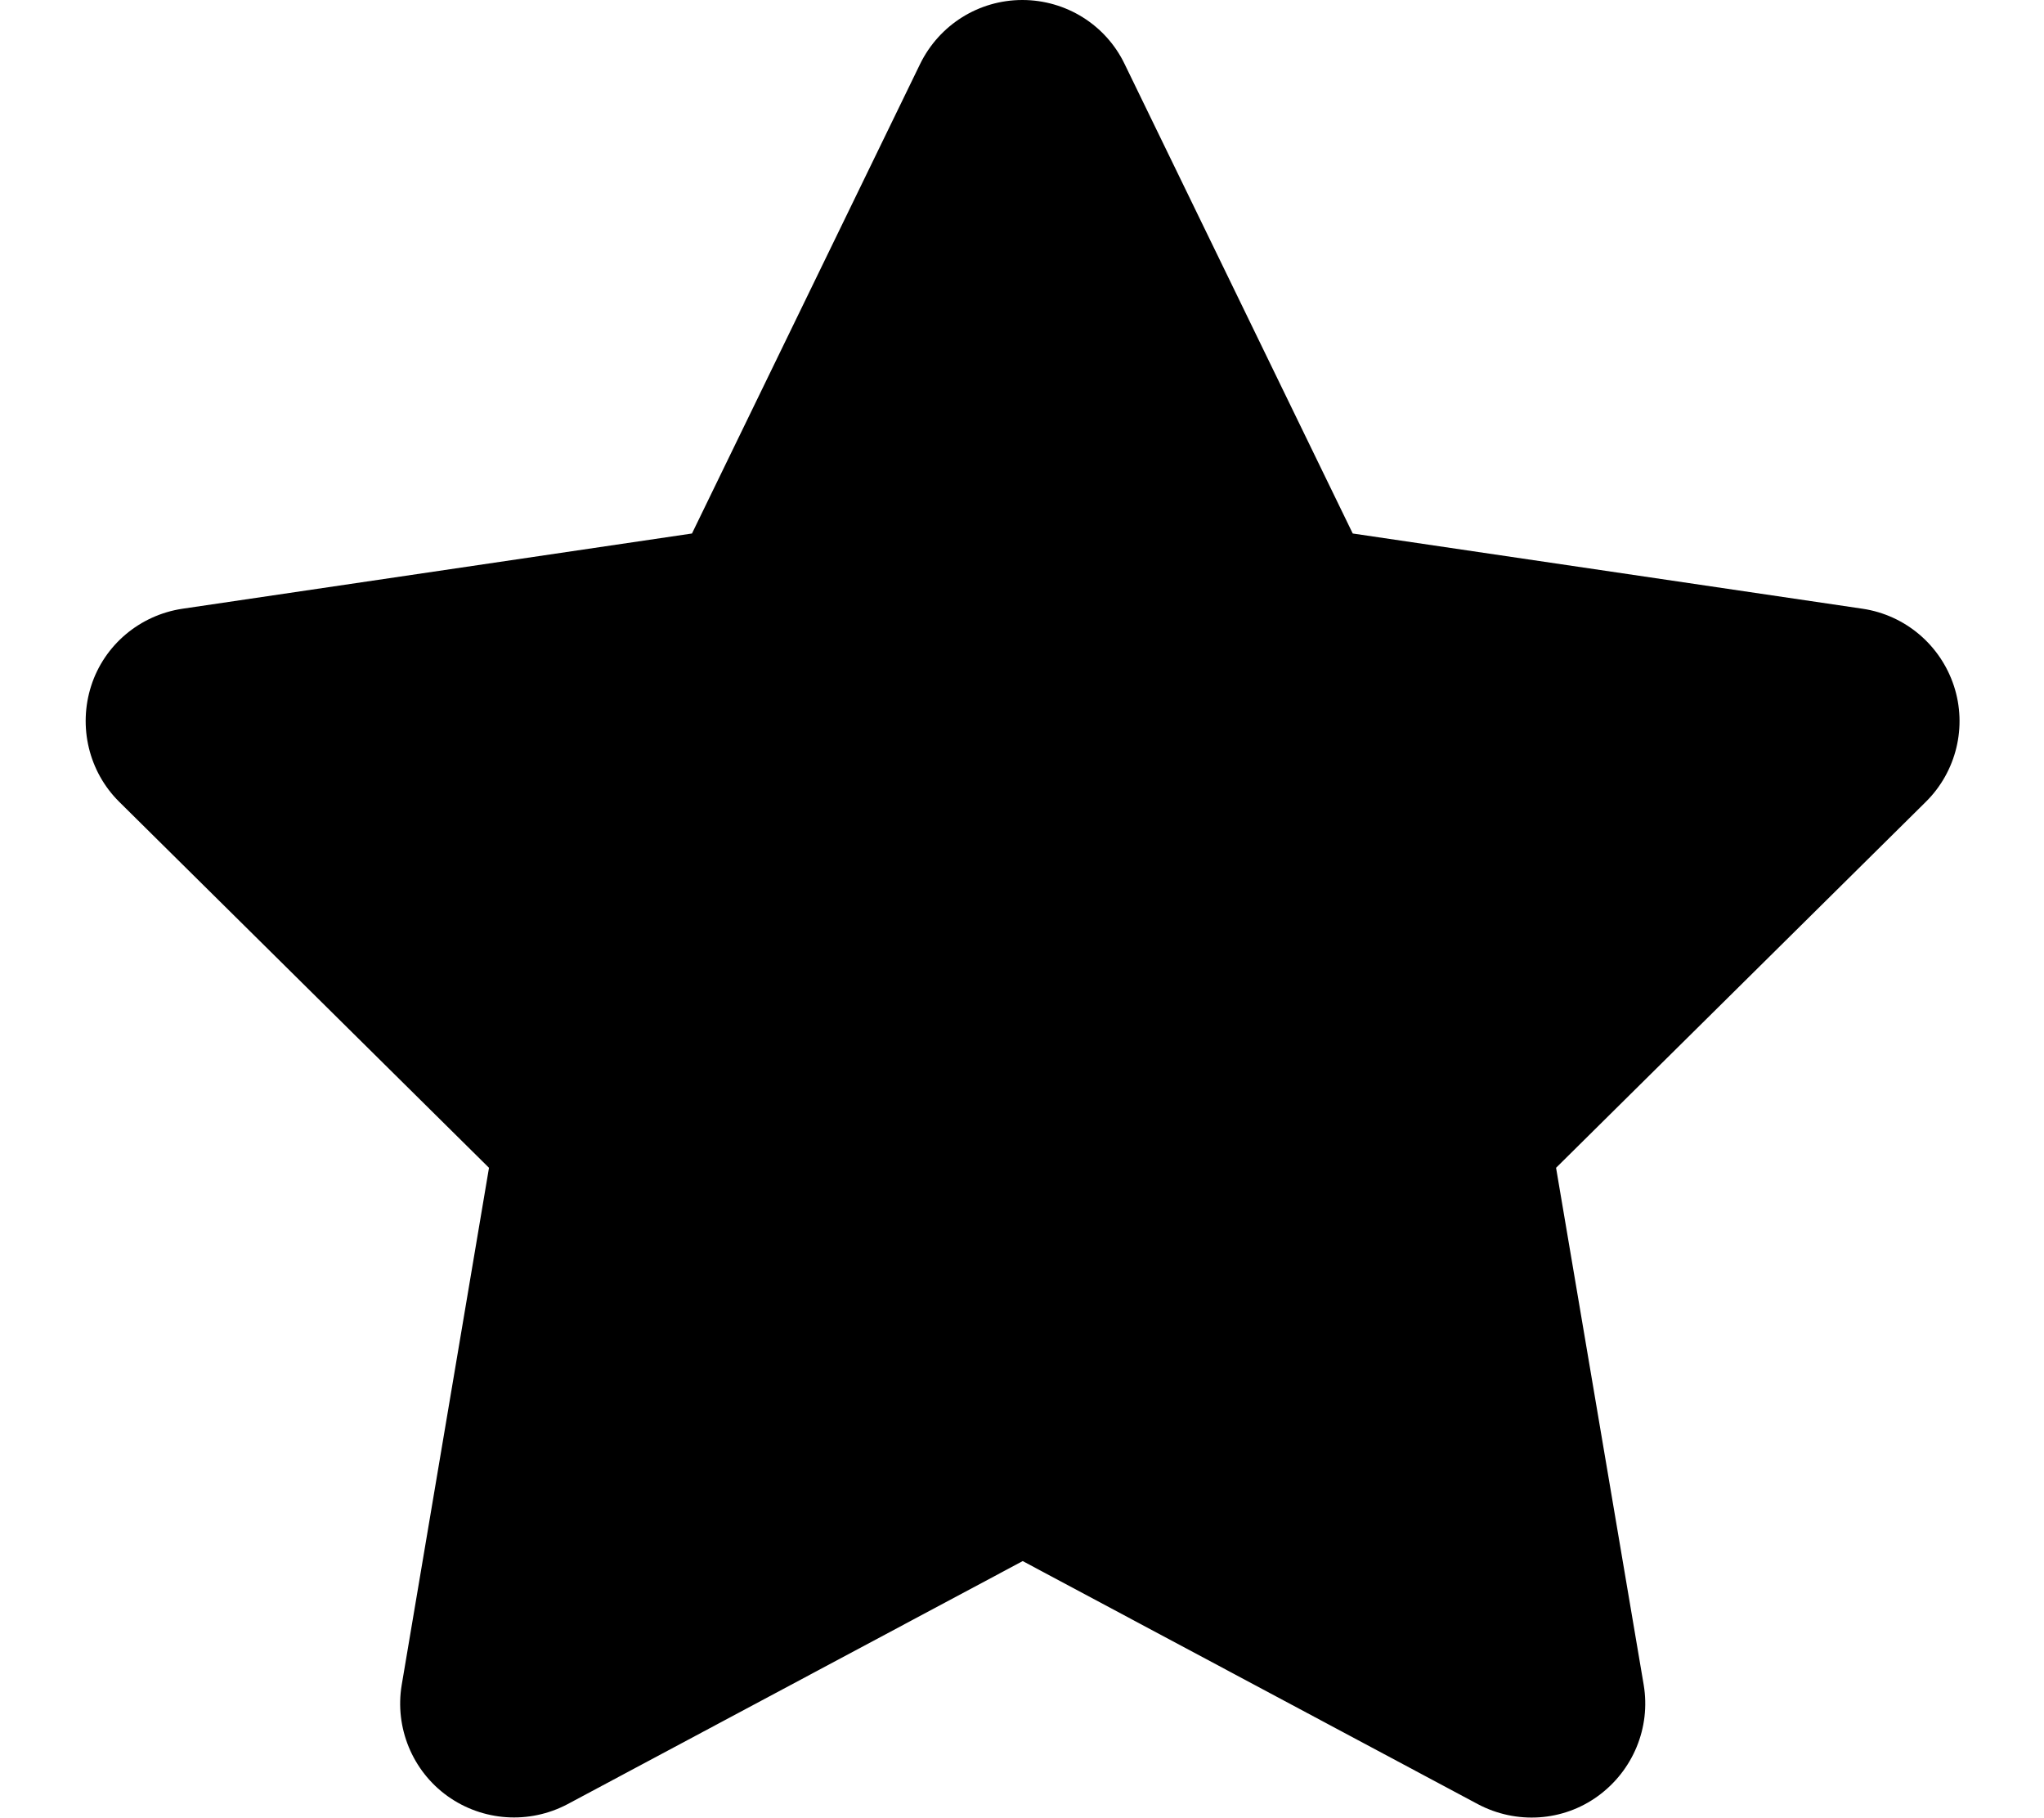
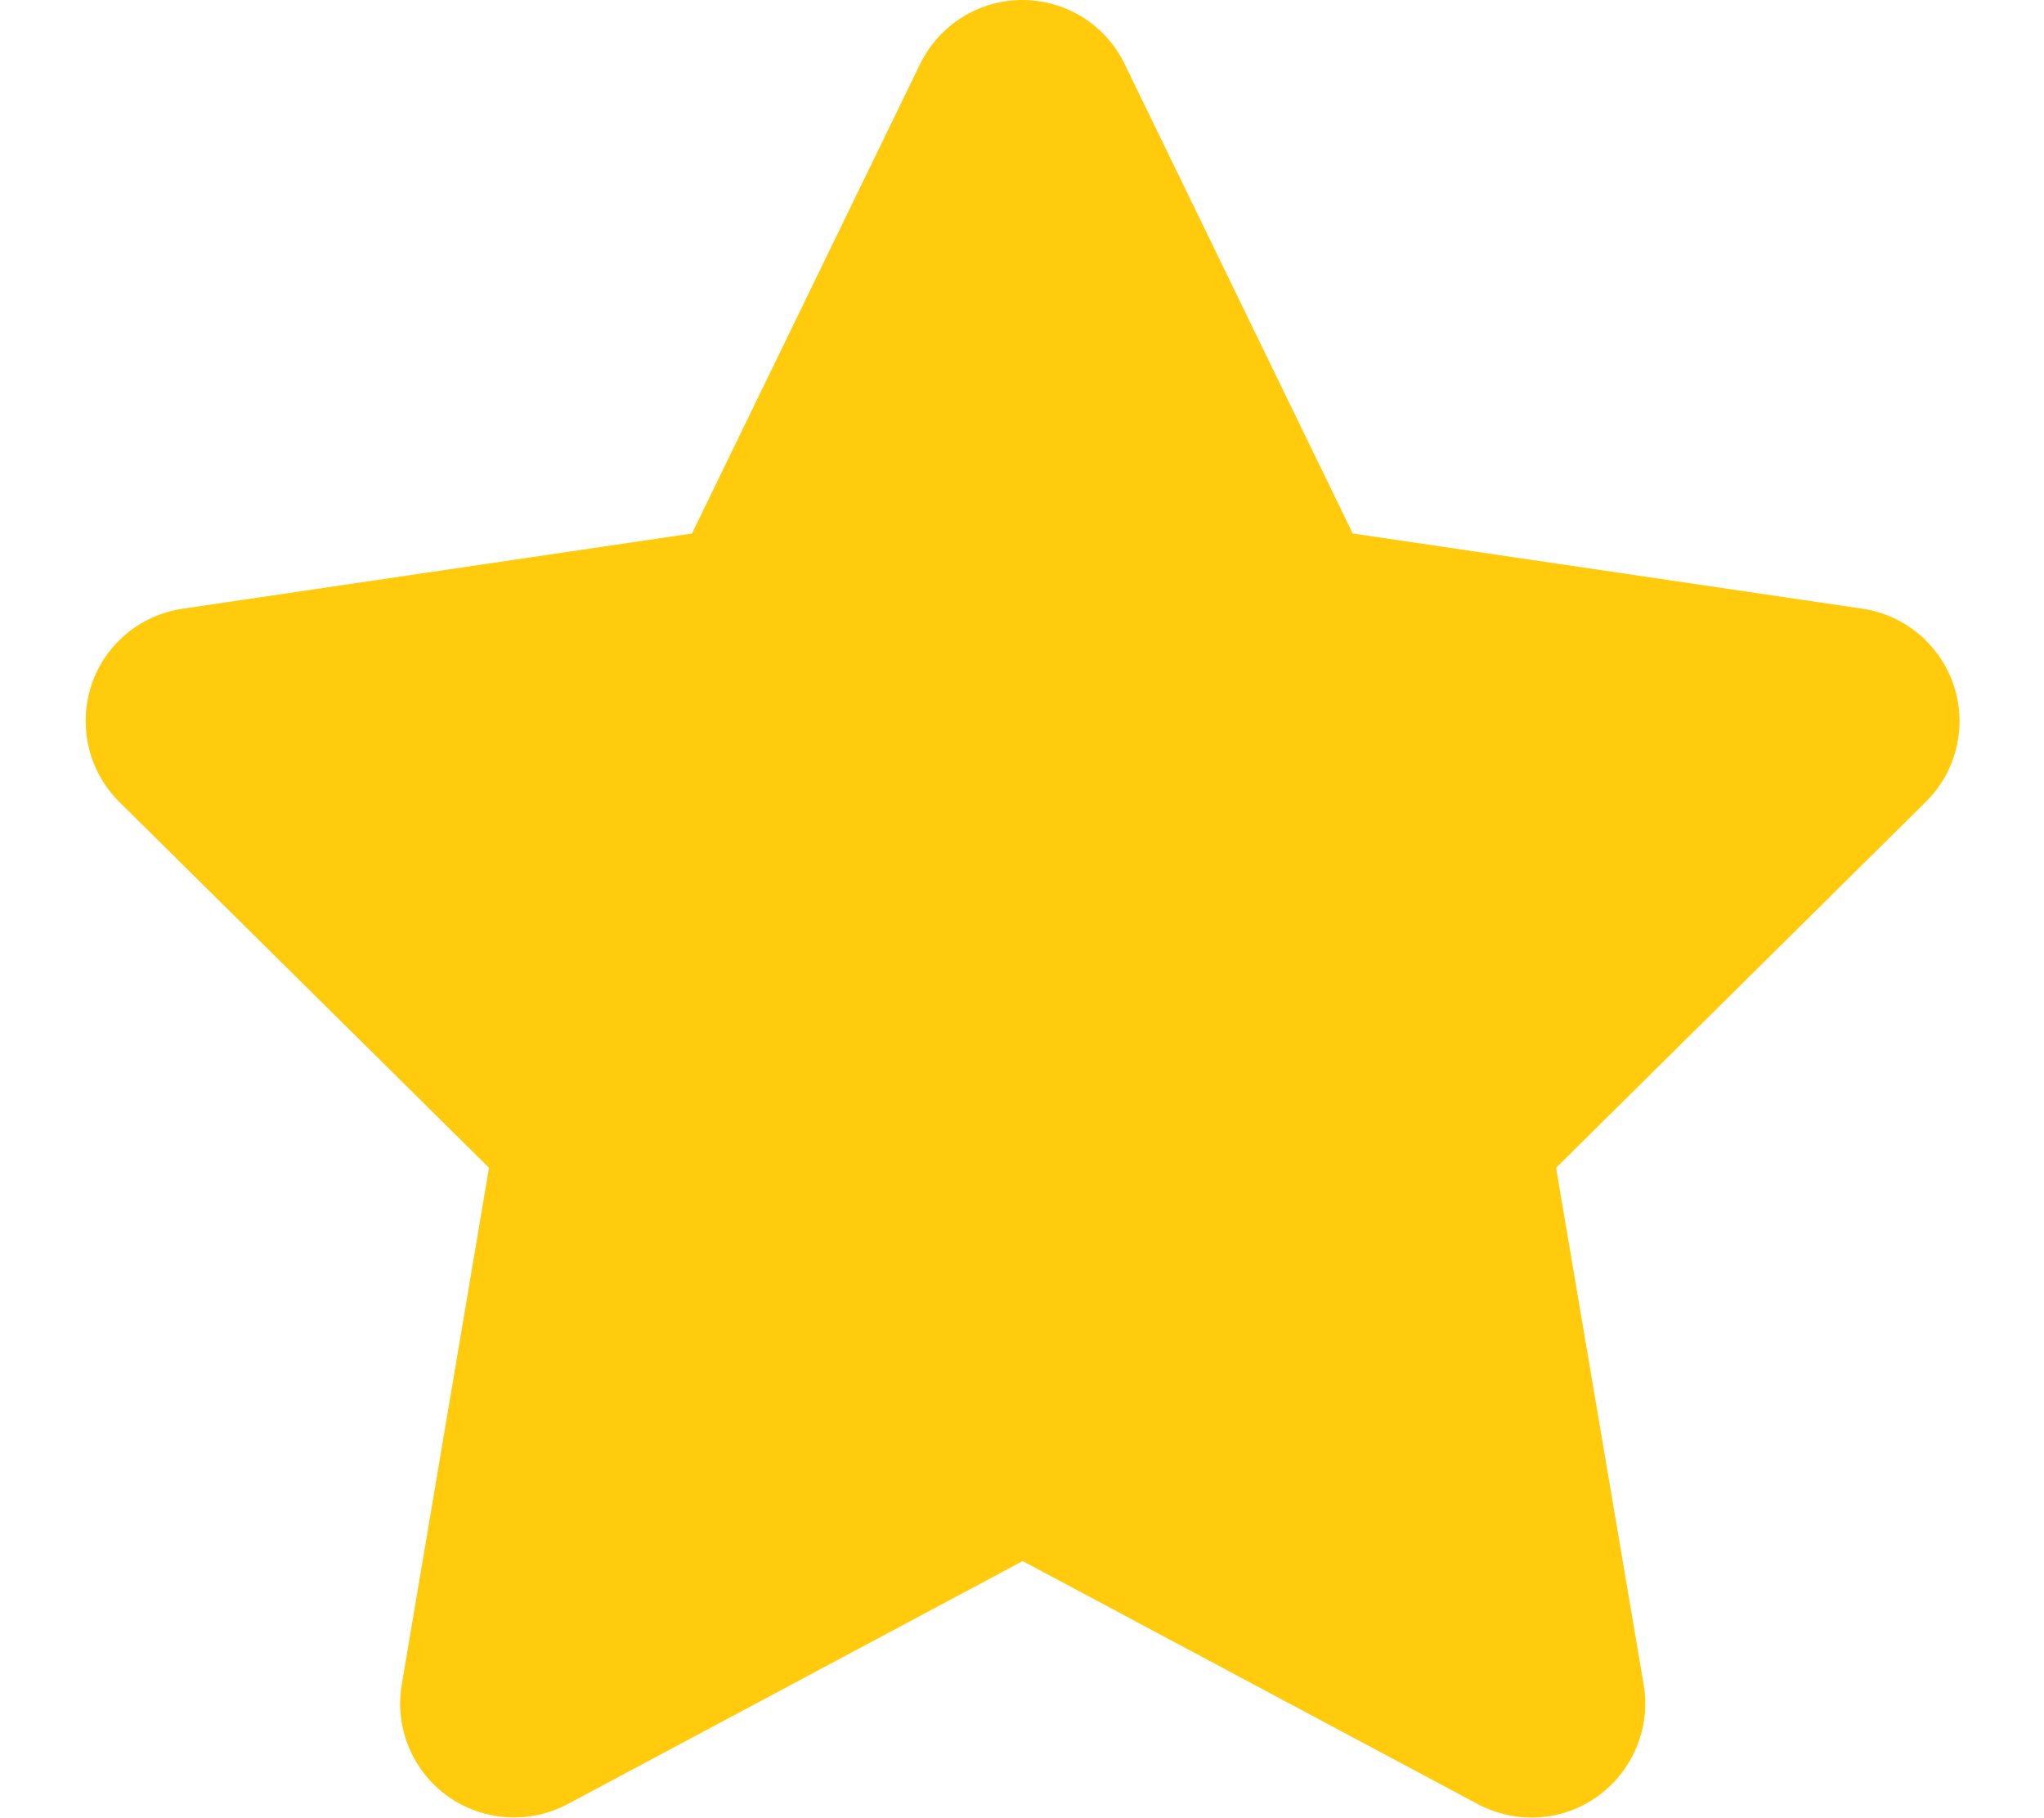
<svg xmlns="http://www.w3.org/2000/svg" viewBox="0 0 576 512">
-   <path d="M316.9 18C311.6 7 300.4 0 288.1 0s-23.4 7-28.8 18L195 150.3 51.4 171.5c-12 1.8-22 10.2-25.7 21.7s-.7 24.2 7.9 32.7L137.8 329 113.2 474.7c-2 12 3 24.2 12.9 31.3s23 8 33.8 2.3l128.3-68.5 128.3 68.5c10.8 5.7 23.9 4.9 33.8-2.3s14.9-19.3 12.9-31.3L438.5 329 542.7 225.9c8.6-8.5 11.7-21.2 7.9-32.7s-13.7-19.9-25.7-21.7L381.2 150.3 316.9 18z" />
+   <path fill="#ffcb0c" d="M316.9 18C311.6 7 300.4 0 288.1 0s-23.4 7-28.8 18L195 150.3 51.4 171.5c-12 1.8-22 10.2-25.7 21.7s-.7 24.2 7.9 32.7L137.8 329 113.2 474.7c-2 12 3 24.2 12.9 31.3s23 8 33.8 2.3l128.3-68.5 128.3 68.5c10.8 5.7 23.9 4.9 33.8-2.3s14.9-19.3 12.9-31.3L438.5 329 542.7 225.9c8.6-8.5 11.7-21.2 7.9-32.7s-13.7-19.9-25.7-21.7L381.2 150.3 316.9 18z" />
</svg>
